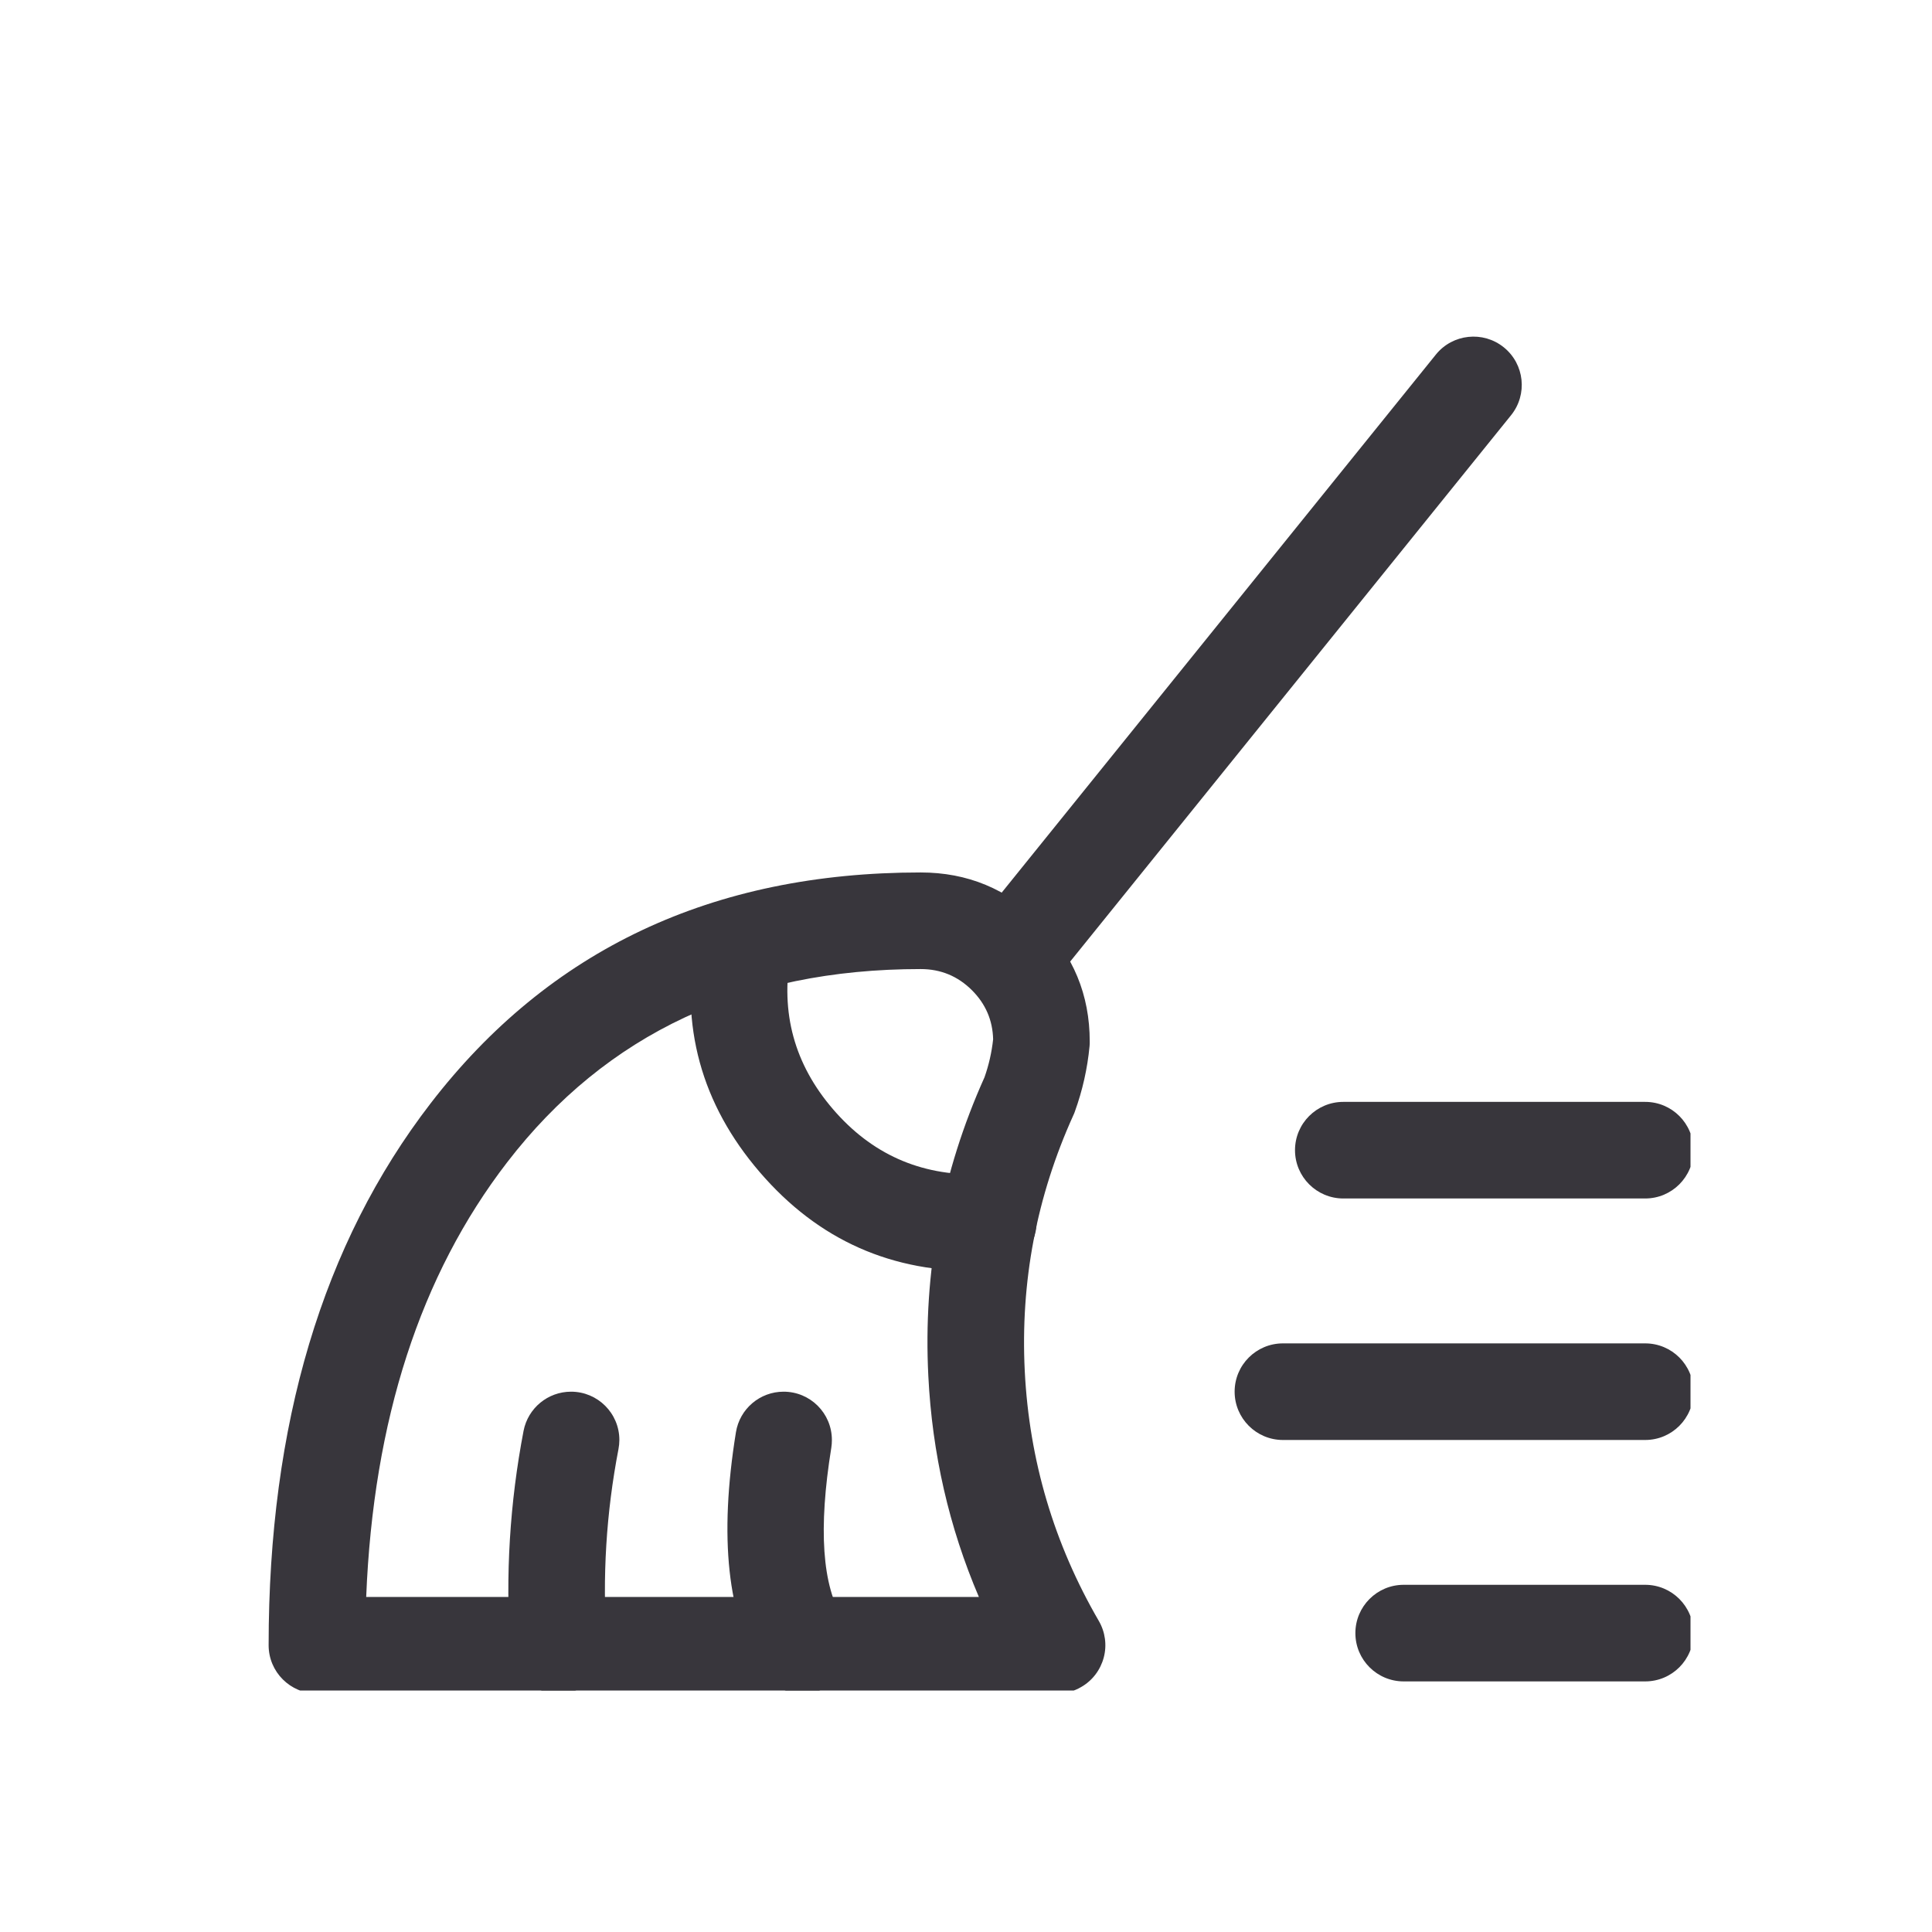
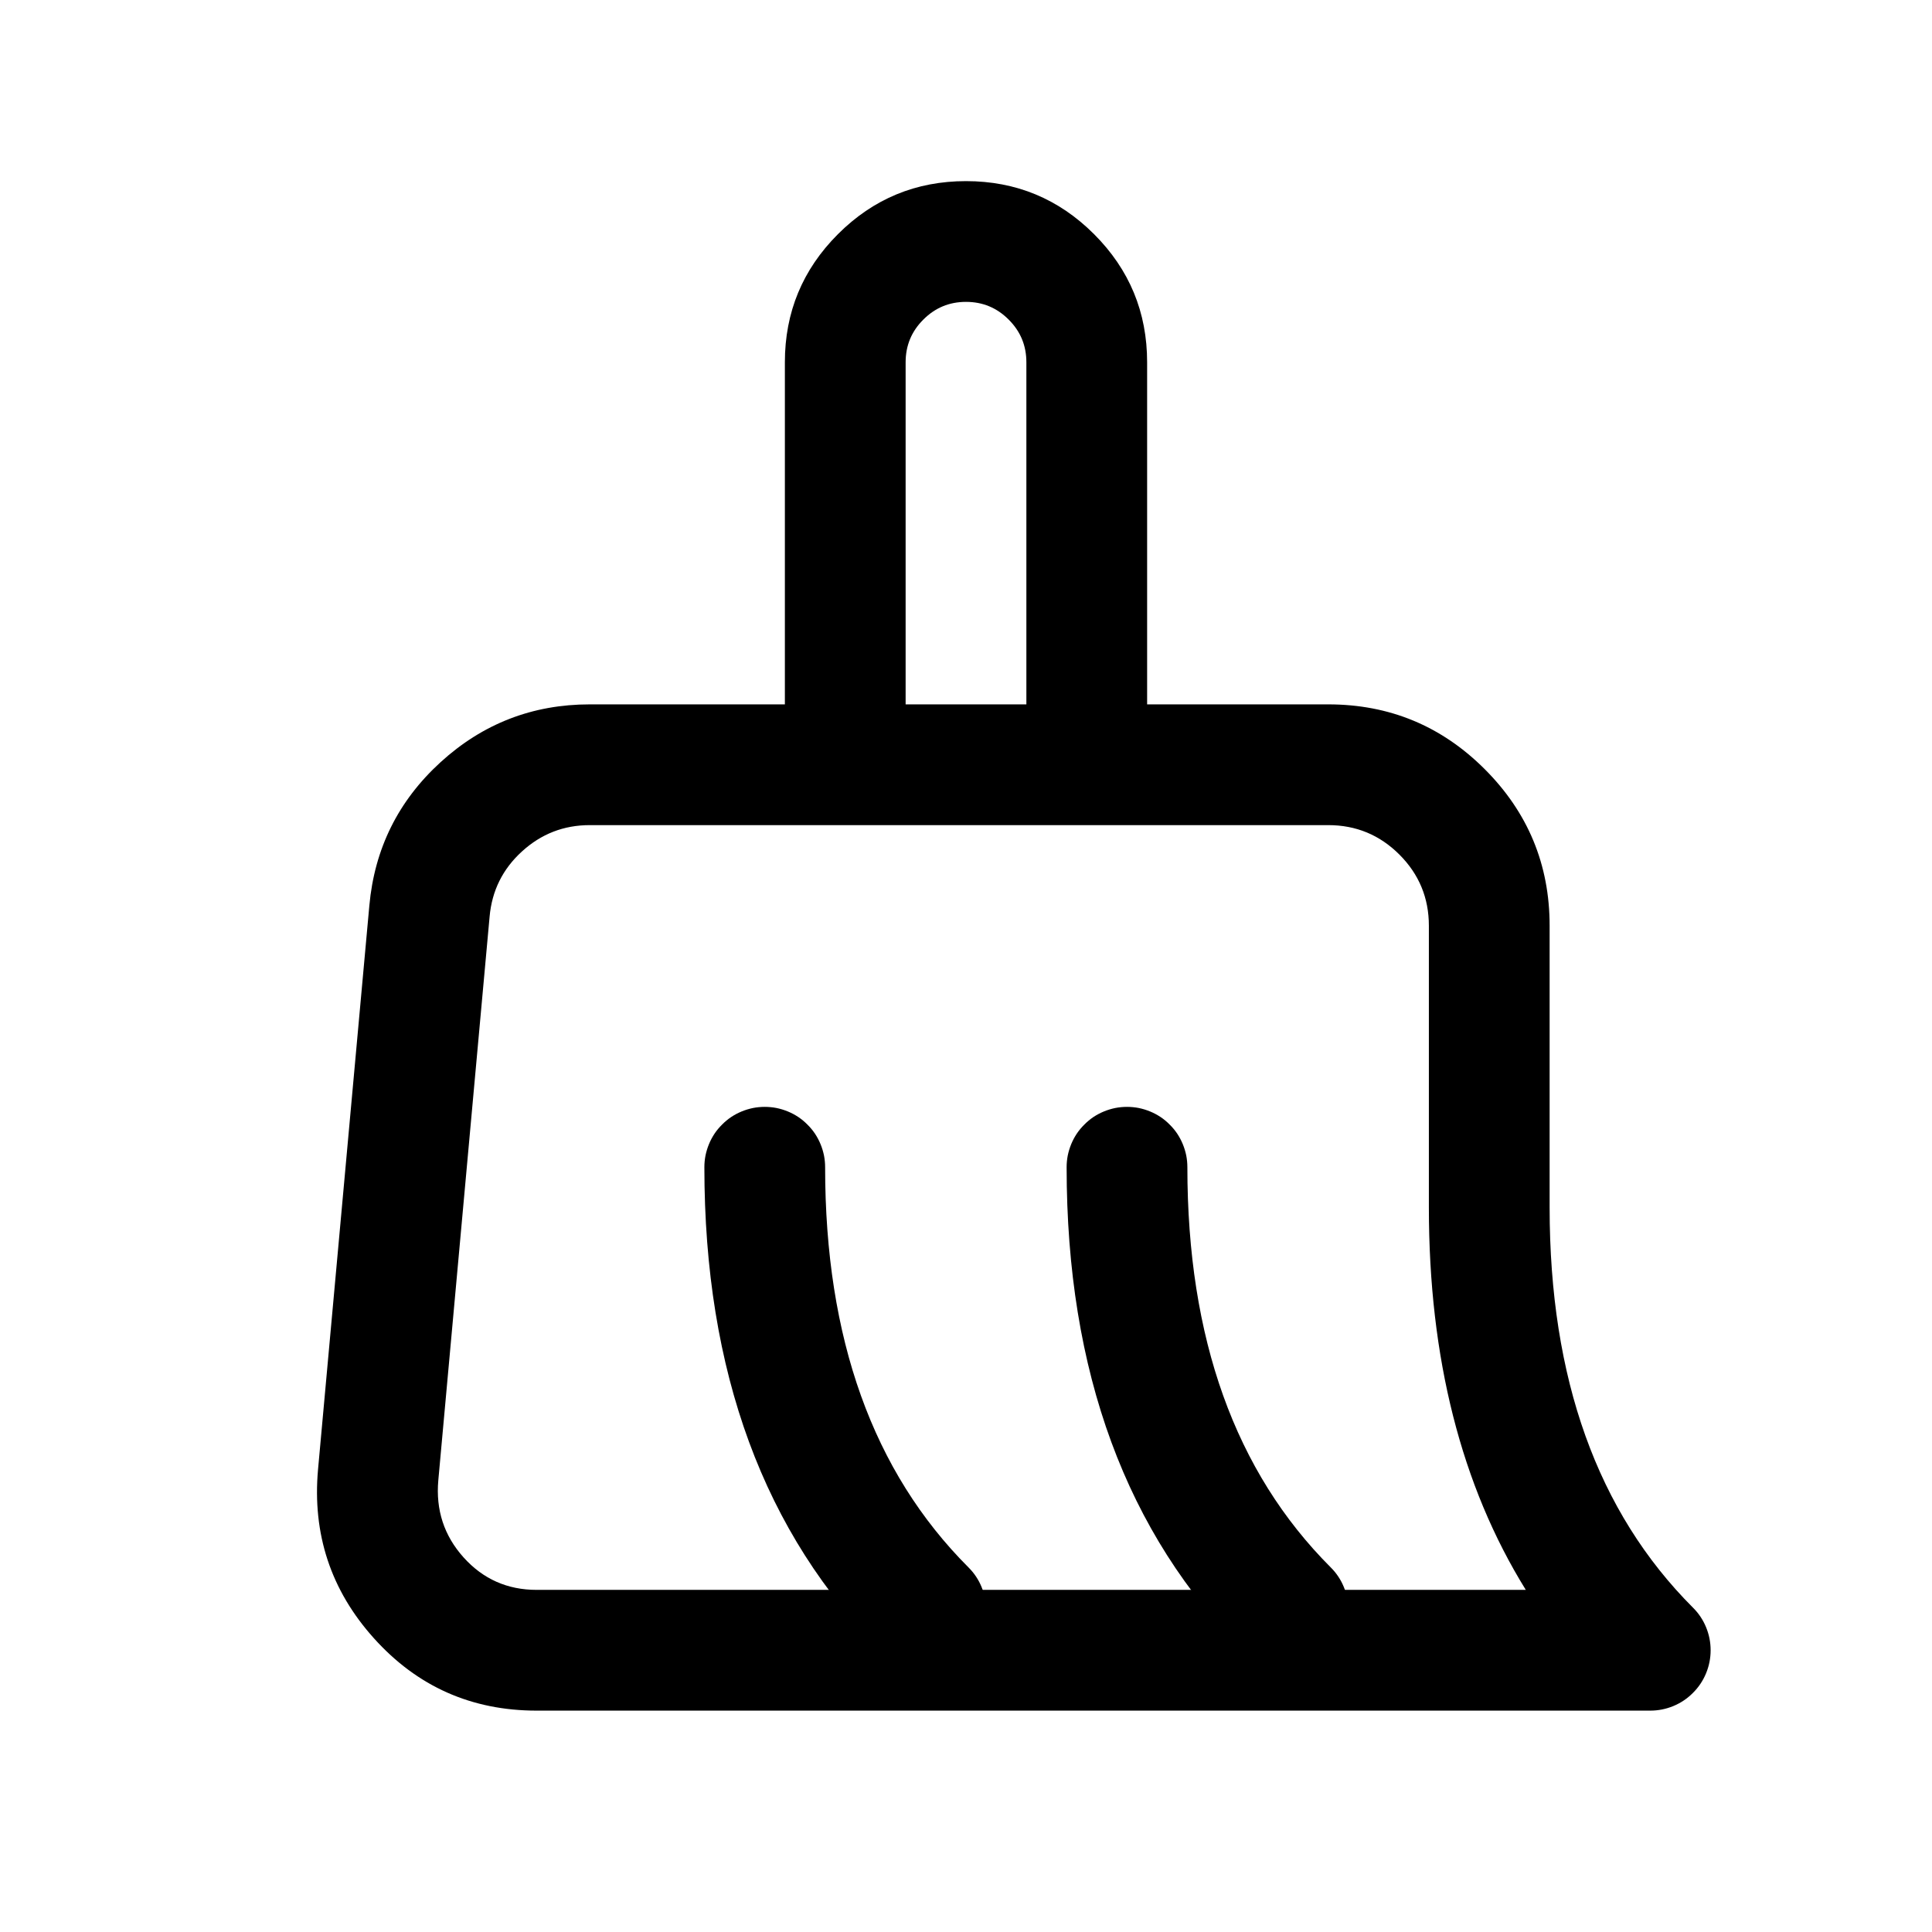
<svg xmlns="http://www.w3.org/2000/svg" fill="none" version="1.1" width="24" height="24" viewBox="0 0 24 24">
-   <defs>
-     <clipPath id="master_svg0_5233_12478">
-       <rect x="0" y="0" width="24" height="24" rx="0" />
-     </clipPath>
-     <clipPath id="master_svg1_5233_12480">
-       <rect x="3" y="3" width="18" height="18" rx="0" />
-     </clipPath>
-   </defs>
  <g>
-     <g clip-path="url(#master_svg0_5233_12478)" />
-     <g clip-path="url(#master_svg1_5233_12480)">
-       <g>
-         <g transform="matrix(-0.6279941,0.7782182,-0.7782182,-0.6279941,34.82384,-7.263469)">
-           <path d="M28.909,4.692L19.748,4.692C19.417,4.692,19.148,4.96,19.148,5.292C19.148,5.623,19.417,5.892,19.748,5.892L28.909,5.892C29.241,5.892,29.509,5.623,29.509,5.292C29.509,4.96,29.241,4.692,28.909,4.692Z" fill-rule="evenodd" fill="#38363C" fill-opacity="1" />
-         </g>
-         <g>
-           <path d="M3.337,20.438Q3.337,16.32,5.348,13.708Q7.558,10.838,11.437,10.838Q12.307,10.838,12.922,11.453Q13.537,12.068,13.537,12.938C13.537,12.957,13.537,12.976,13.535,12.995Q13.495,13.414,13.352,13.809C13.347,13.824,13.341,13.839,13.334,13.853Q12.647,15.37,12.73,17.033Q12.814,18.696,13.65,20.136C13.73,20.274,13.752,20.438,13.711,20.591C13.67,20.745,13.57,20.877,13.432,20.956C13.341,21.01,13.237,21.038,13.131,21.038L3.937,21.038C3.606,21.038,3.337,20.769,3.337,20.438ZM12.16,19.838L4.549,19.838Q4.682,16.54,6.299,14.44Q8.148,12.038,11.437,12.038Q11.81,12.038,12.074,12.301Q12.328,12.555,12.337,12.91Q12.311,13.152,12.23,13.382Q11.434,15.153,11.532,17.093Q11.604,18.537,12.16,19.838Z" fill-rule="evenodd" fill="#38363C" fill-opacity="1" />
-         </g>
-         <g>
-           <path d="M20.437,13.688L16.687,13.688C16.356,13.688,16.087,13.956,16.087,14.288C16.087,14.619,16.356,14.888,16.687,14.888L20.437,14.888C20.769,14.888,21.037,14.619,21.037,14.288C21.037,13.956,20.769,13.688,20.437,13.688Z" fill-rule="evenodd" fill="#38363C" fill-opacity="1" />
-         </g>
-         <g>
-           <path d="M20.437,16.688L15.937,16.688C15.606,16.688,15.337,16.956,15.337,17.288C15.337,17.619,15.606,17.888,15.937,17.888L20.437,17.888C20.769,17.888,21.037,17.619,21.037,17.288C21.037,16.956,20.769,16.688,20.437,16.688Z" fill-rule="evenodd" fill="#38363C" fill-opacity="1" />
-         </g>
-         <g>
-           <path d="M20.437,19.687L17.437,19.687C17.106,19.687,16.837,19.956,16.837,20.287C16.837,20.619,17.106,20.887,17.437,20.887L20.437,20.887C20.769,20.887,21.037,20.619,21.037,20.287C21.037,19.956,20.769,19.687,20.437,19.687Z" fill-rule="evenodd" fill="#38363C" fill-opacity="1" />
-         </g>
-         <g>
-           <path d="M9.832,11.749C9.832,11.784,9.829,11.82,9.822,11.855Q9.628,12.942,10.348,13.779Q11.063,14.611,12.156,14.588Q12.214,14.58,12.261,14.579L12.263,14.579C12.263,14.579,12.277,14.579,12.277,14.579C12.609,14.579,12.877,14.847,12.877,15.179C12.877,15.494,12.633,15.756,12.318,15.777Q12.253,15.786,12.199,15.787Q10.528,15.829,9.438,14.561Q8.346,13.291,8.641,11.643C8.692,11.357,8.941,11.149,9.232,11.149C9.563,11.149,9.832,11.417,9.832,11.749ZM12.172,14.588L12.166,14.588L12.173,14.588L12.172,14.588Z" fill-rule="evenodd" fill="#38363C" fill-opacity="1" />
-         </g>
-         <g>
-           <path d="M7.694,17.888C7.694,17.925,7.69,17.963,7.683,18.001Q7.454,19.189,7.536,20.397C7.537,20.41,7.538,20.424,7.538,20.438C7.538,20.769,7.269,21.038,6.938,21.038C6.622,21.038,6.36,20.793,6.339,20.478Q6.247,19.115,6.504,17.774C6.559,17.492,6.806,17.288,7.094,17.288C7.425,17.288,7.694,17.556,7.694,17.888Z" fill-rule="evenodd" fill="#38363C" fill-opacity="1" />
-         </g>
-         <g>
-           <path d="M10.334,17.888C10.334,17.92,10.332,17.952,10.327,17.983L10.327,17.983Q10.082,19.496,10.475,20.116C10.537,20.212,10.569,20.324,10.569,20.438C10.569,20.769,10.3,21.038,9.969,21.038C9.764,21.038,9.573,20.933,9.463,20.759L9.463,20.759Q8.824,19.754,9.142,17.792L9.142,17.792C9.189,17.501,9.44,17.288,9.734,17.288C10.066,17.288,10.334,17.556,10.334,17.888Z" fill-rule="evenodd" fill="#38363C" fill-opacity="1" />
-         </g>
-       </g>
+     <g>
+       <path d="M9.75,4.5L9.75,9Q9.75,9.074,9.764,9.146Q9.779,9.219,9.807,9.287Q9.835,9.355,9.876,9.417Q9.917,9.478,9.97,9.53Q10.022,9.583,10.083,9.624Q10.145,9.665,10.213,9.693Q10.281,9.721,10.354,9.736Q10.426,9.75,10.5,9.75Q10.574,9.75,10.646,9.736Q10.719,9.721,10.787,9.693Q10.855,9.665,10.917,9.624Q10.978,9.583,11.03,9.53Q11.083,9.478,11.124,9.417Q11.165,9.355,11.193,9.287Q11.221,9.219,11.236,9.146Q11.25,9.074,11.25,9L11.25,4.5Q11.25,4.189,11.47,3.97Q11.689,3.75,12,3.75Q12.311,3.75,12.53,3.97Q12.75,4.189,12.75,4.5L12.75,9Q12.75,9.074,12.764,9.146Q12.779,9.219,12.807,9.287Q12.835,9.355,12.876,9.417Q12.917,9.478,12.97,9.53Q13.022,9.583,13.083,9.624Q13.145,9.665,13.213,9.693Q13.281,9.721,13.354,9.736Q13.426,9.75,13.5,9.75Q13.574,9.75,13.646,9.736Q13.719,9.721,13.787,9.693Q13.855,9.665,13.917,9.624Q13.978,9.583,14.03,9.53Q14.083,9.478,14.124,9.417Q14.165,9.355,14.193,9.287Q14.221,9.219,14.236,9.146Q14.25,9.074,14.25,9L14.25,4.5Q14.25,3.568,13.591,2.909Q12.932,2.25,12,2.25Q11.068,2.25,10.409,2.909Q9.75,3.568,9.75,4.5Z" fill-rule="evenodd" fill="#000000" fill-opacity="1" style="mix-blend-mode:passthrough" />
+     </g>
+     <g>
+       <path d="M21.03,19.97Q19.25,18.189,19.25,15L19.25,11.5Q19.25,10.361,18.444,9.555Q17.639,8.75,16.5,8.75L7.326,8.75Q6.26,8.75,5.472,9.469Q4.684,10.189,4.588,11.251L3.951,18.251Q3.842,19.457,4.644,20.35Q5.452,21.25,6.667,21.25L20.5,21.25Q20.649,21.25,20.787,21.193Q20.925,21.136,21.03,21.03Q21.136,20.925,21.193,20.787Q21.25,20.649,21.25,20.5Q21.25,20.351,21.193,20.213Q21.136,20.075,21.03,19.97ZM17.75,11.5L17.75,15Q17.75,17.806,18.954,19.75L6.667,19.75Q6.121,19.75,5.759,19.347Q5.395,18.942,5.445,18.387L6.082,11.387Q6.125,10.904,6.484,10.577Q6.842,10.25,7.326,10.25L16.5,10.25Q17.018,10.25,17.384,10.616Q17.75,10.982,17.75,11.5Z" fill-rule="evenodd" fill="#000000" fill-opacity="1" style="mix-blend-mode:passthrough" />
+     </g>
+     <g>
+       <path d="M13.25,14.5Q13.25,14.426,13.264,14.354Q13.279,14.281,13.307,14.213Q13.335,14.145,13.376,14.083Q13.417,14.022,13.47,13.97Q13.522,13.917,13.583,13.876Q13.645,13.835,13.713,13.807Q13.781,13.779,13.854,13.764Q13.926,13.75,14,13.75Q14.074,13.75,14.146,13.764Q14.219,13.779,14.287,13.807Q14.355,13.835,14.417,13.876Q14.478,13.917,14.53,13.97Q14.583,14.022,14.624,14.083Q14.665,14.145,14.693,14.213Q14.721,14.281,14.736,14.354Q14.75,14.426,14.75,14.5Q14.75,17.689,16.53,19.47Q16.636,19.575,16.693,19.713Q16.75,19.851,16.75,20Q16.75,20.074,16.736,20.146Q16.721,20.219,16.693,20.287Q16.665,20.355,16.624,20.417Q16.583,20.478,16.53,20.53Q16.478,20.583,16.417,20.624Q16.355,20.665,16.287,20.693Q16.219,20.721,16.146,20.736Q16.074,20.75,16,20.75Q15.851,20.75,15.713,20.693Q15.575,20.636,15.47,20.53Q13.25,18.311,13.25,14.5Z" fill-rule="evenodd" fill="#000000" fill-opacity="1" style="mix-blend-mode:passthrough" />
+     </g>
+     <g>
+       <path d="M8.75,14.5Q8.75,14.426,8.764,14.354Q8.779,14.281,8.807,14.213Q8.835,14.145,8.876,14.083Q8.917,14.022,8.97,13.97Q9.022,13.917,9.083,13.876Q9.145,13.835,9.213,13.807Q9.281,13.779,9.354,13.764Q9.426,13.75,9.5,13.75Q9.574,13.75,9.646,13.764Q9.719,13.779,9.787,13.807Q9.855,13.835,9.917,13.876Q9.978,13.917,10.03,13.97Q10.083,14.022,10.124,14.083Q10.165,14.145,10.193,14.213Q10.221,14.281,10.236,14.354Q10.25,14.426,10.25,14.5Q10.25,17.689,12.03,19.47Q12.136,19.575,12.193,19.713Q12.25,19.851,12.25,20Q12.25,20.074,12.236,20.146Q12.221,20.219,12.193,20.287Q12.165,20.355,12.124,20.417Q12.083,20.478,12.03,20.53Q11.978,20.583,11.917,20.624Q11.855,20.665,11.787,20.693Q11.719,20.721,11.646,20.736Q11.574,20.75,11.5,20.75Q11.351,20.75,11.213,20.693Q11.075,20.636,10.97,20.53Q8.75,18.311,8.75,14.5Z" fill-rule="evenodd" fill="#000000" fill-opacity="1" style="mix-blend-mode:passthrough" />
    </g>
  </g>
</svg>
